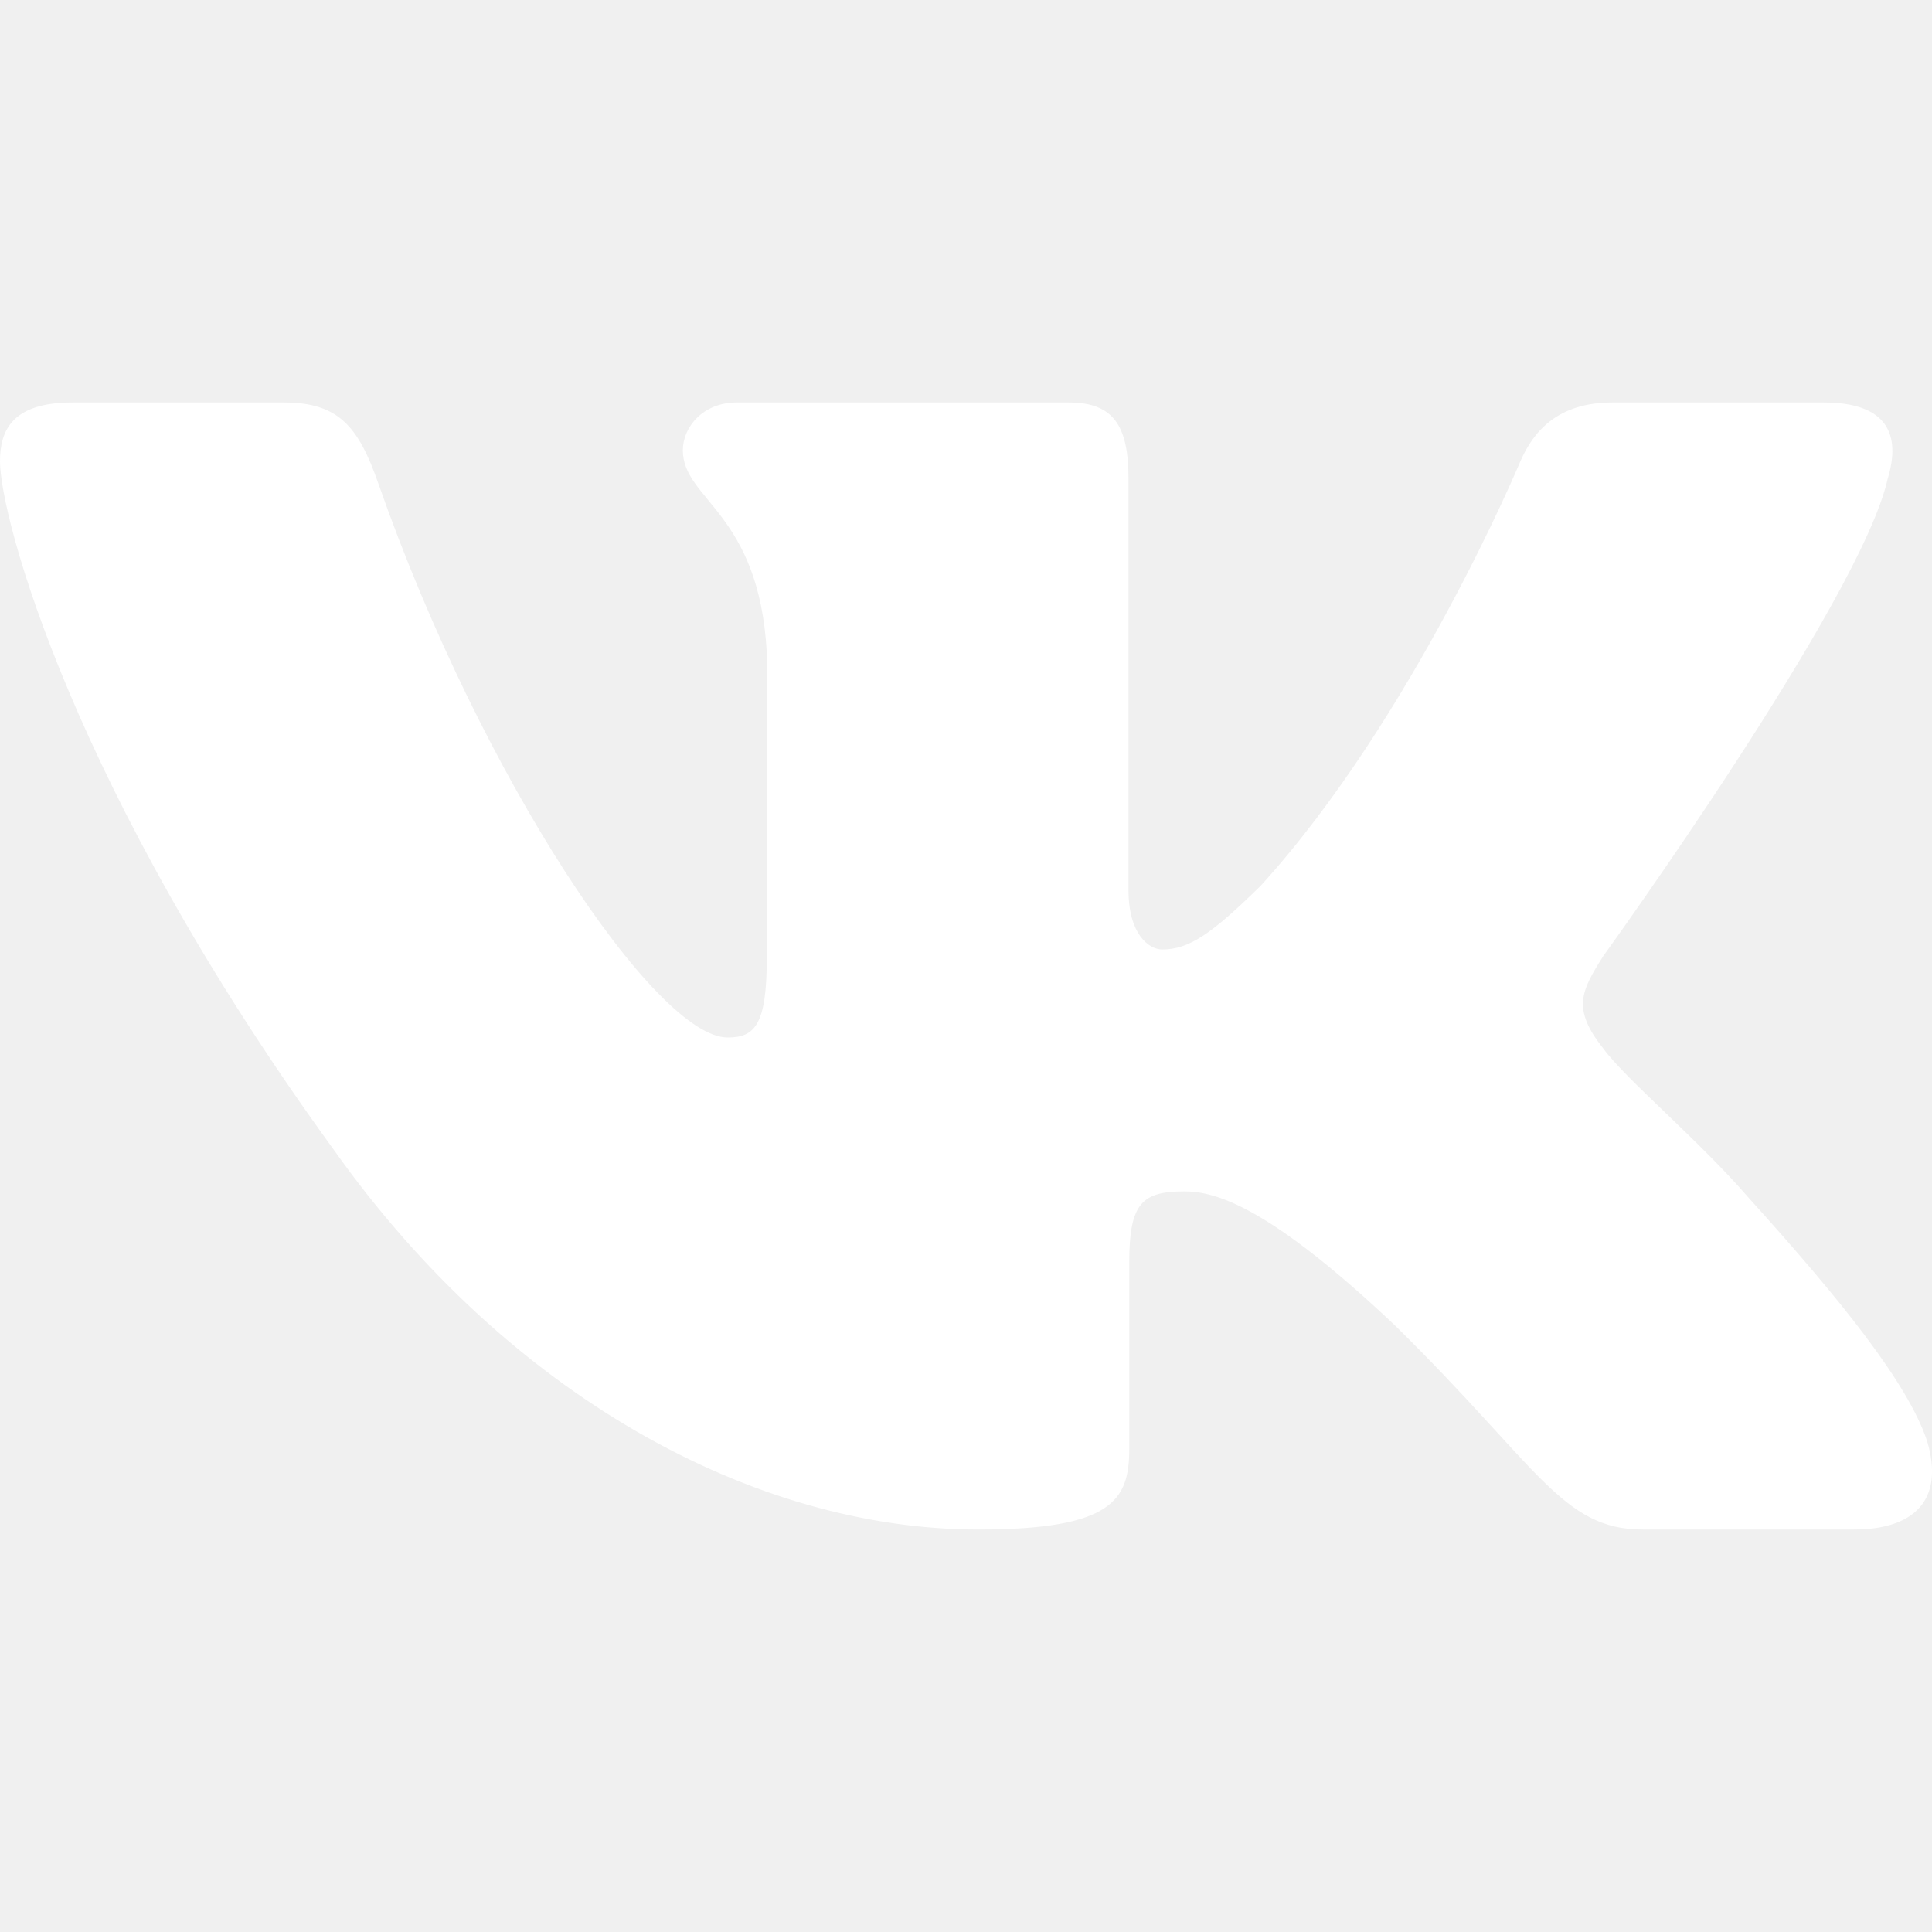
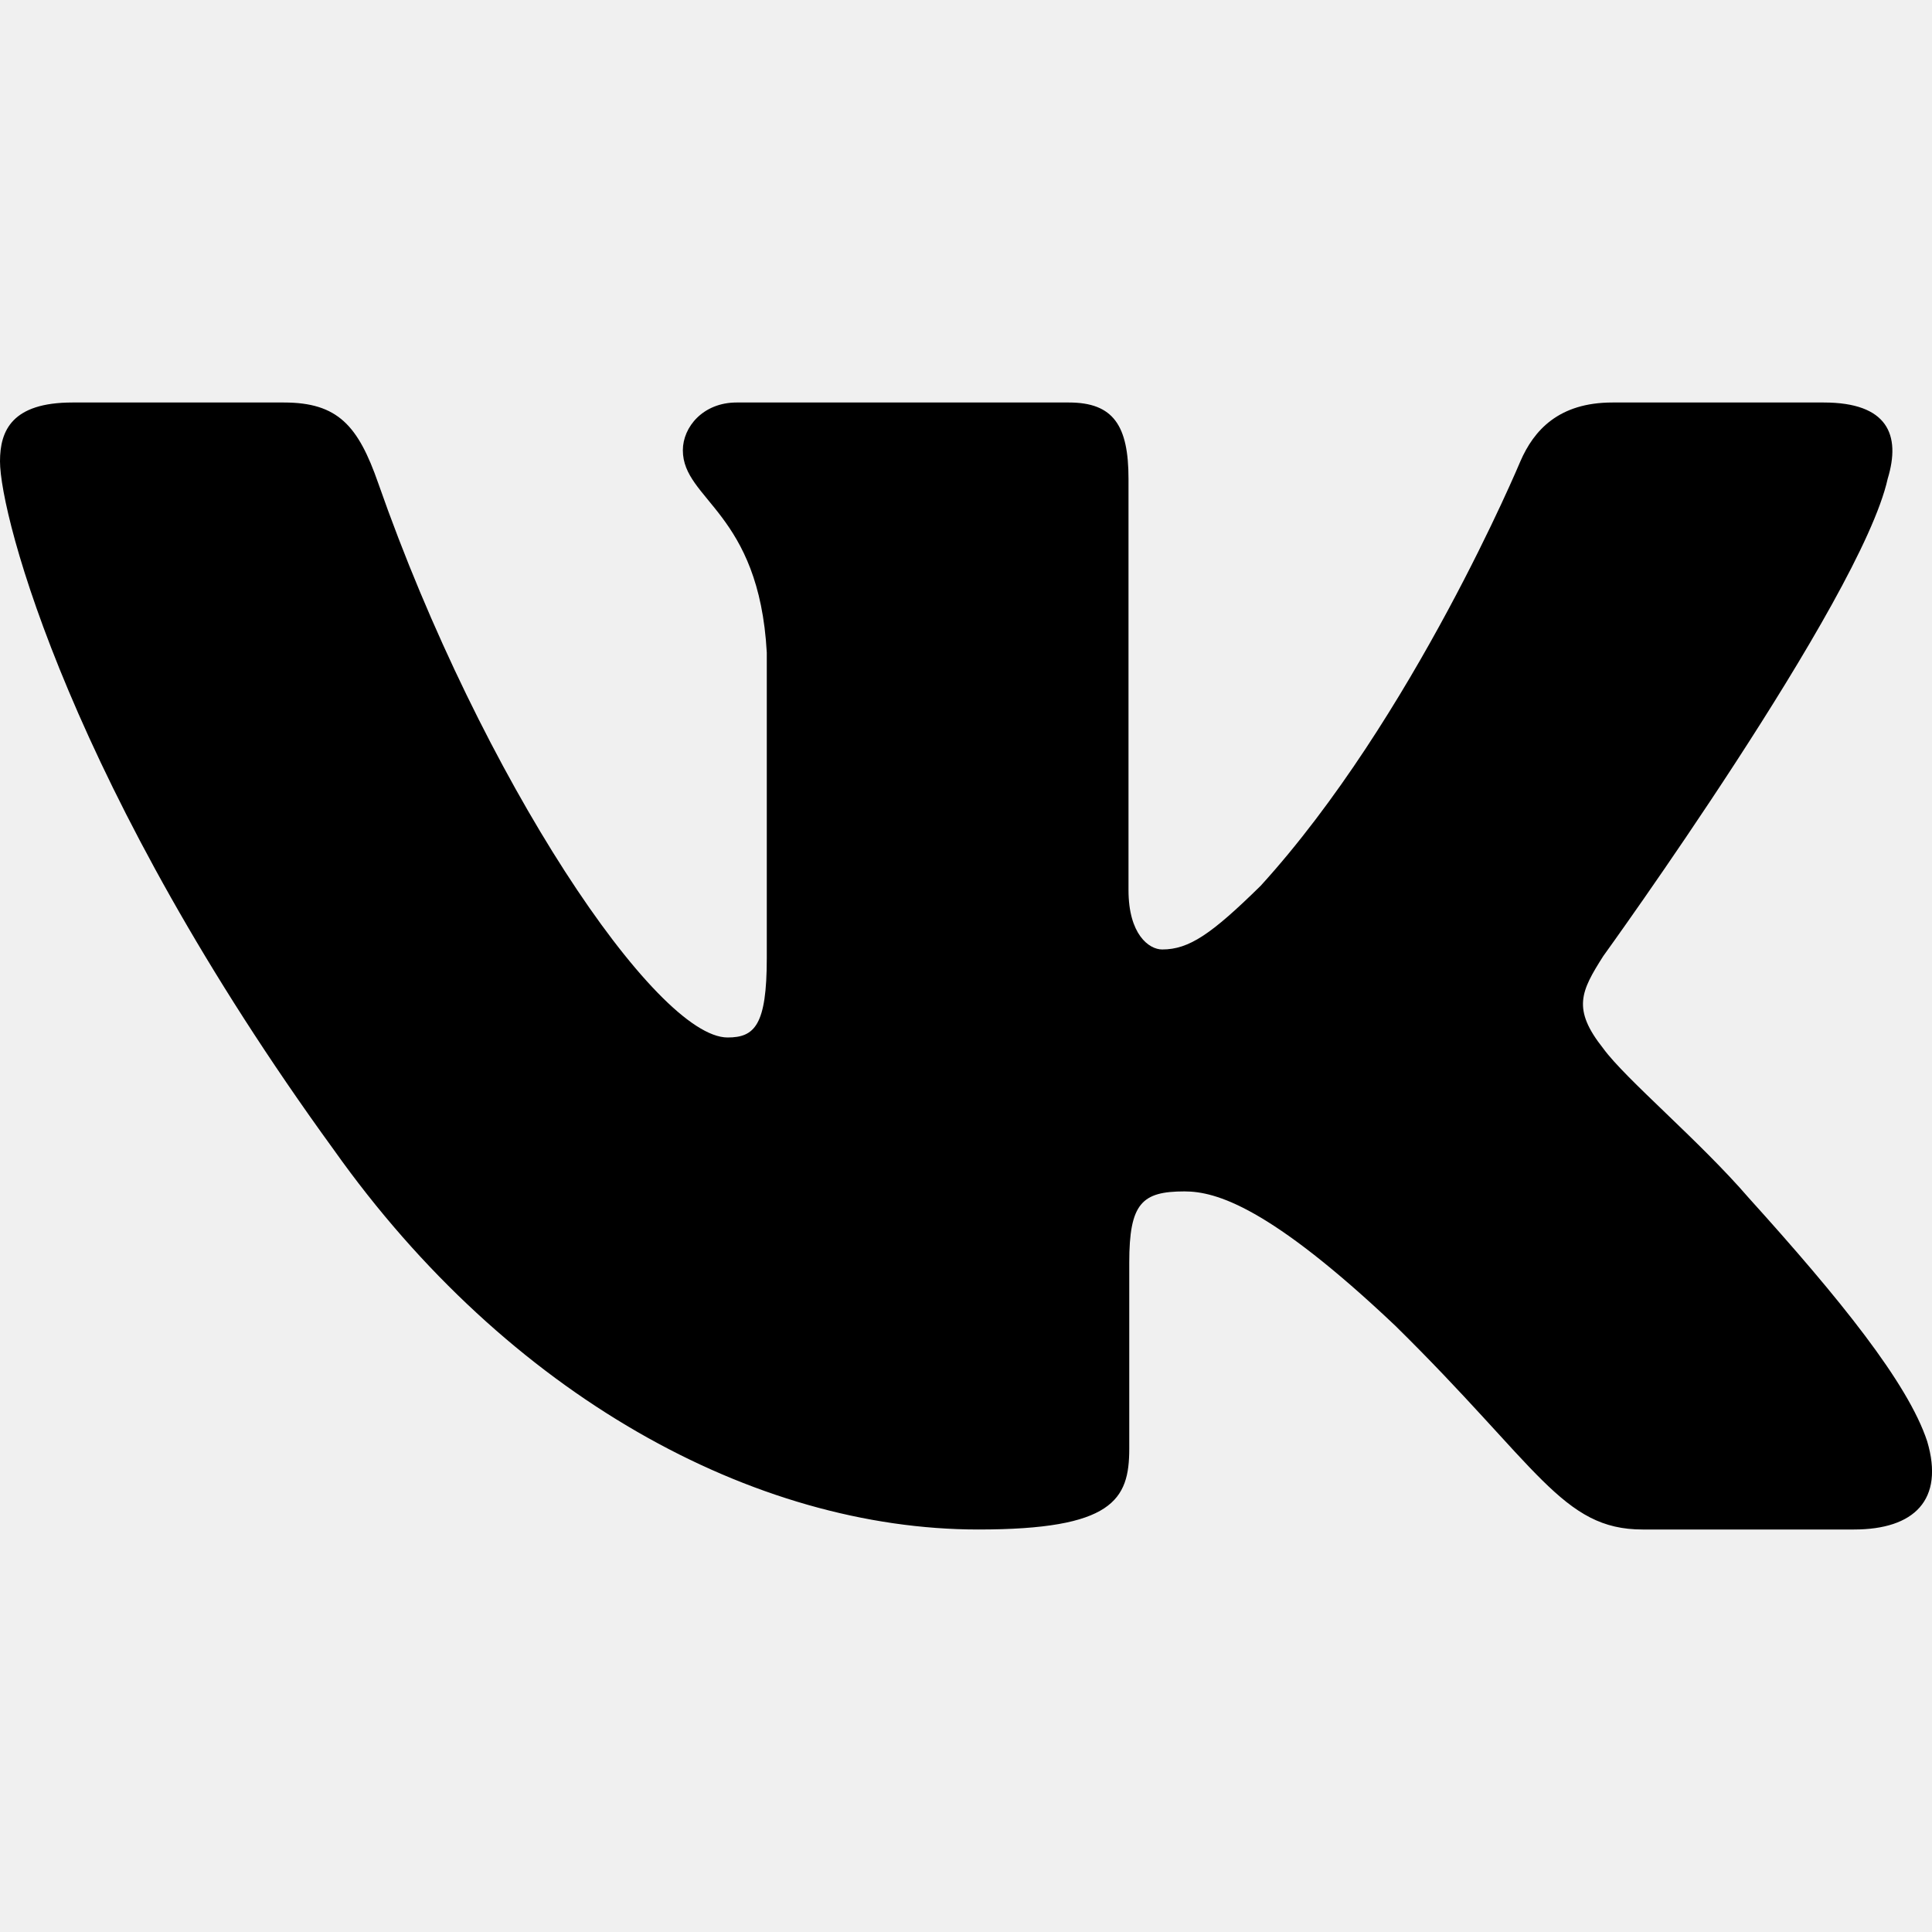
<svg xmlns="http://www.w3.org/2000/svg" width="18" height="18" viewBox="0 0 18 18" fill="none">
  <g clip-path="url(#clip0_5_204)">
-     <path fill-rule="evenodd" clip-rule="evenodd" d="M17.587 4.461C17.712 4.051 17.587 3.75 16.991 3.75H15.023C14.521 3.75 14.29 4.01 14.165 4.298C14.165 4.298 13.164 6.694 11.746 8.252C11.287 8.703 11.078 8.846 10.828 8.846C10.703 8.846 10.514 8.703 10.514 8.293V4.461C10.514 3.969 10.376 3.75 9.959 3.75H6.863C6.551 3.75 6.362 3.978 6.362 4.195C6.362 4.66 7.072 4.769 7.144 6.08V8.928C7.144 9.553 7.03 9.666 6.779 9.666C6.112 9.666 4.488 7.258 3.524 4.502C3.337 3.966 3.148 3.75 2.645 3.75H0.675C0.113 3.75 0 4.01 0 4.298C0 4.809 0.667 7.35 3.109 10.711C4.736 13.006 7.027 14.25 9.115 14.25C10.367 14.25 10.521 13.974 10.521 13.498V11.763C10.521 11.21 10.639 11.1 11.036 11.1C11.329 11.1 11.829 11.244 12.998 12.35C14.332 13.662 14.552 14.25 15.304 14.25H17.273C17.835 14.25 18.117 13.974 17.955 13.428C17.776 12.885 17.139 12.097 16.294 11.162C15.835 10.629 15.146 10.055 14.937 9.768C14.645 9.4 14.729 9.236 14.937 8.908C14.937 8.908 17.337 5.588 17.587 4.461H17.587Z" fill="white" />
+     <path fill-rule="evenodd" clip-rule="evenodd" d="M17.587 4.461C17.712 4.051 17.587 3.75 16.991 3.75H15.023C14.521 3.75 14.29 4.01 14.165 4.298C14.165 4.298 13.164 6.694 11.746 8.252C11.287 8.703 11.078 8.846 10.828 8.846C10.703 8.846 10.514 8.703 10.514 8.293V4.461C10.514 3.969 10.376 3.75 9.959 3.75H6.863C6.551 3.75 6.362 3.978 6.362 4.195C6.362 4.66 7.072 4.769 7.144 6.08V8.928C7.144 9.553 7.03 9.666 6.779 9.666C6.112 9.666 4.488 7.258 3.524 4.502C3.337 3.966 3.148 3.75 2.645 3.75H0.675C0.113 3.75 0 4.01 0 4.298C0 4.809 0.667 7.35 3.109 10.711C4.736 13.006 7.027 14.25 9.115 14.25C10.367 14.25 10.521 13.974 10.521 13.498V11.763C10.521 11.21 10.639 11.1 11.036 11.1C11.329 11.1 11.829 11.244 12.998 12.35C14.332 13.662 14.552 14.25 15.304 14.25H17.273C17.835 14.25 18.117 13.974 17.955 13.428C17.776 12.885 17.139 12.097 16.294 11.162C15.835 10.629 15.146 10.055 14.937 9.768C14.645 9.4 14.729 9.236 14.937 8.908C14.937 8.908 17.337 5.588 17.587 4.461H17.587Z" fill="black" />
  </g>
  <defs>
    <clipPath id="clip0_5_204">
-       <rect width="18" height="18" fill="white" />
+       <rect width="18" height="18" fill="black" />
    </clipPath>
  </defs>
</svg>
